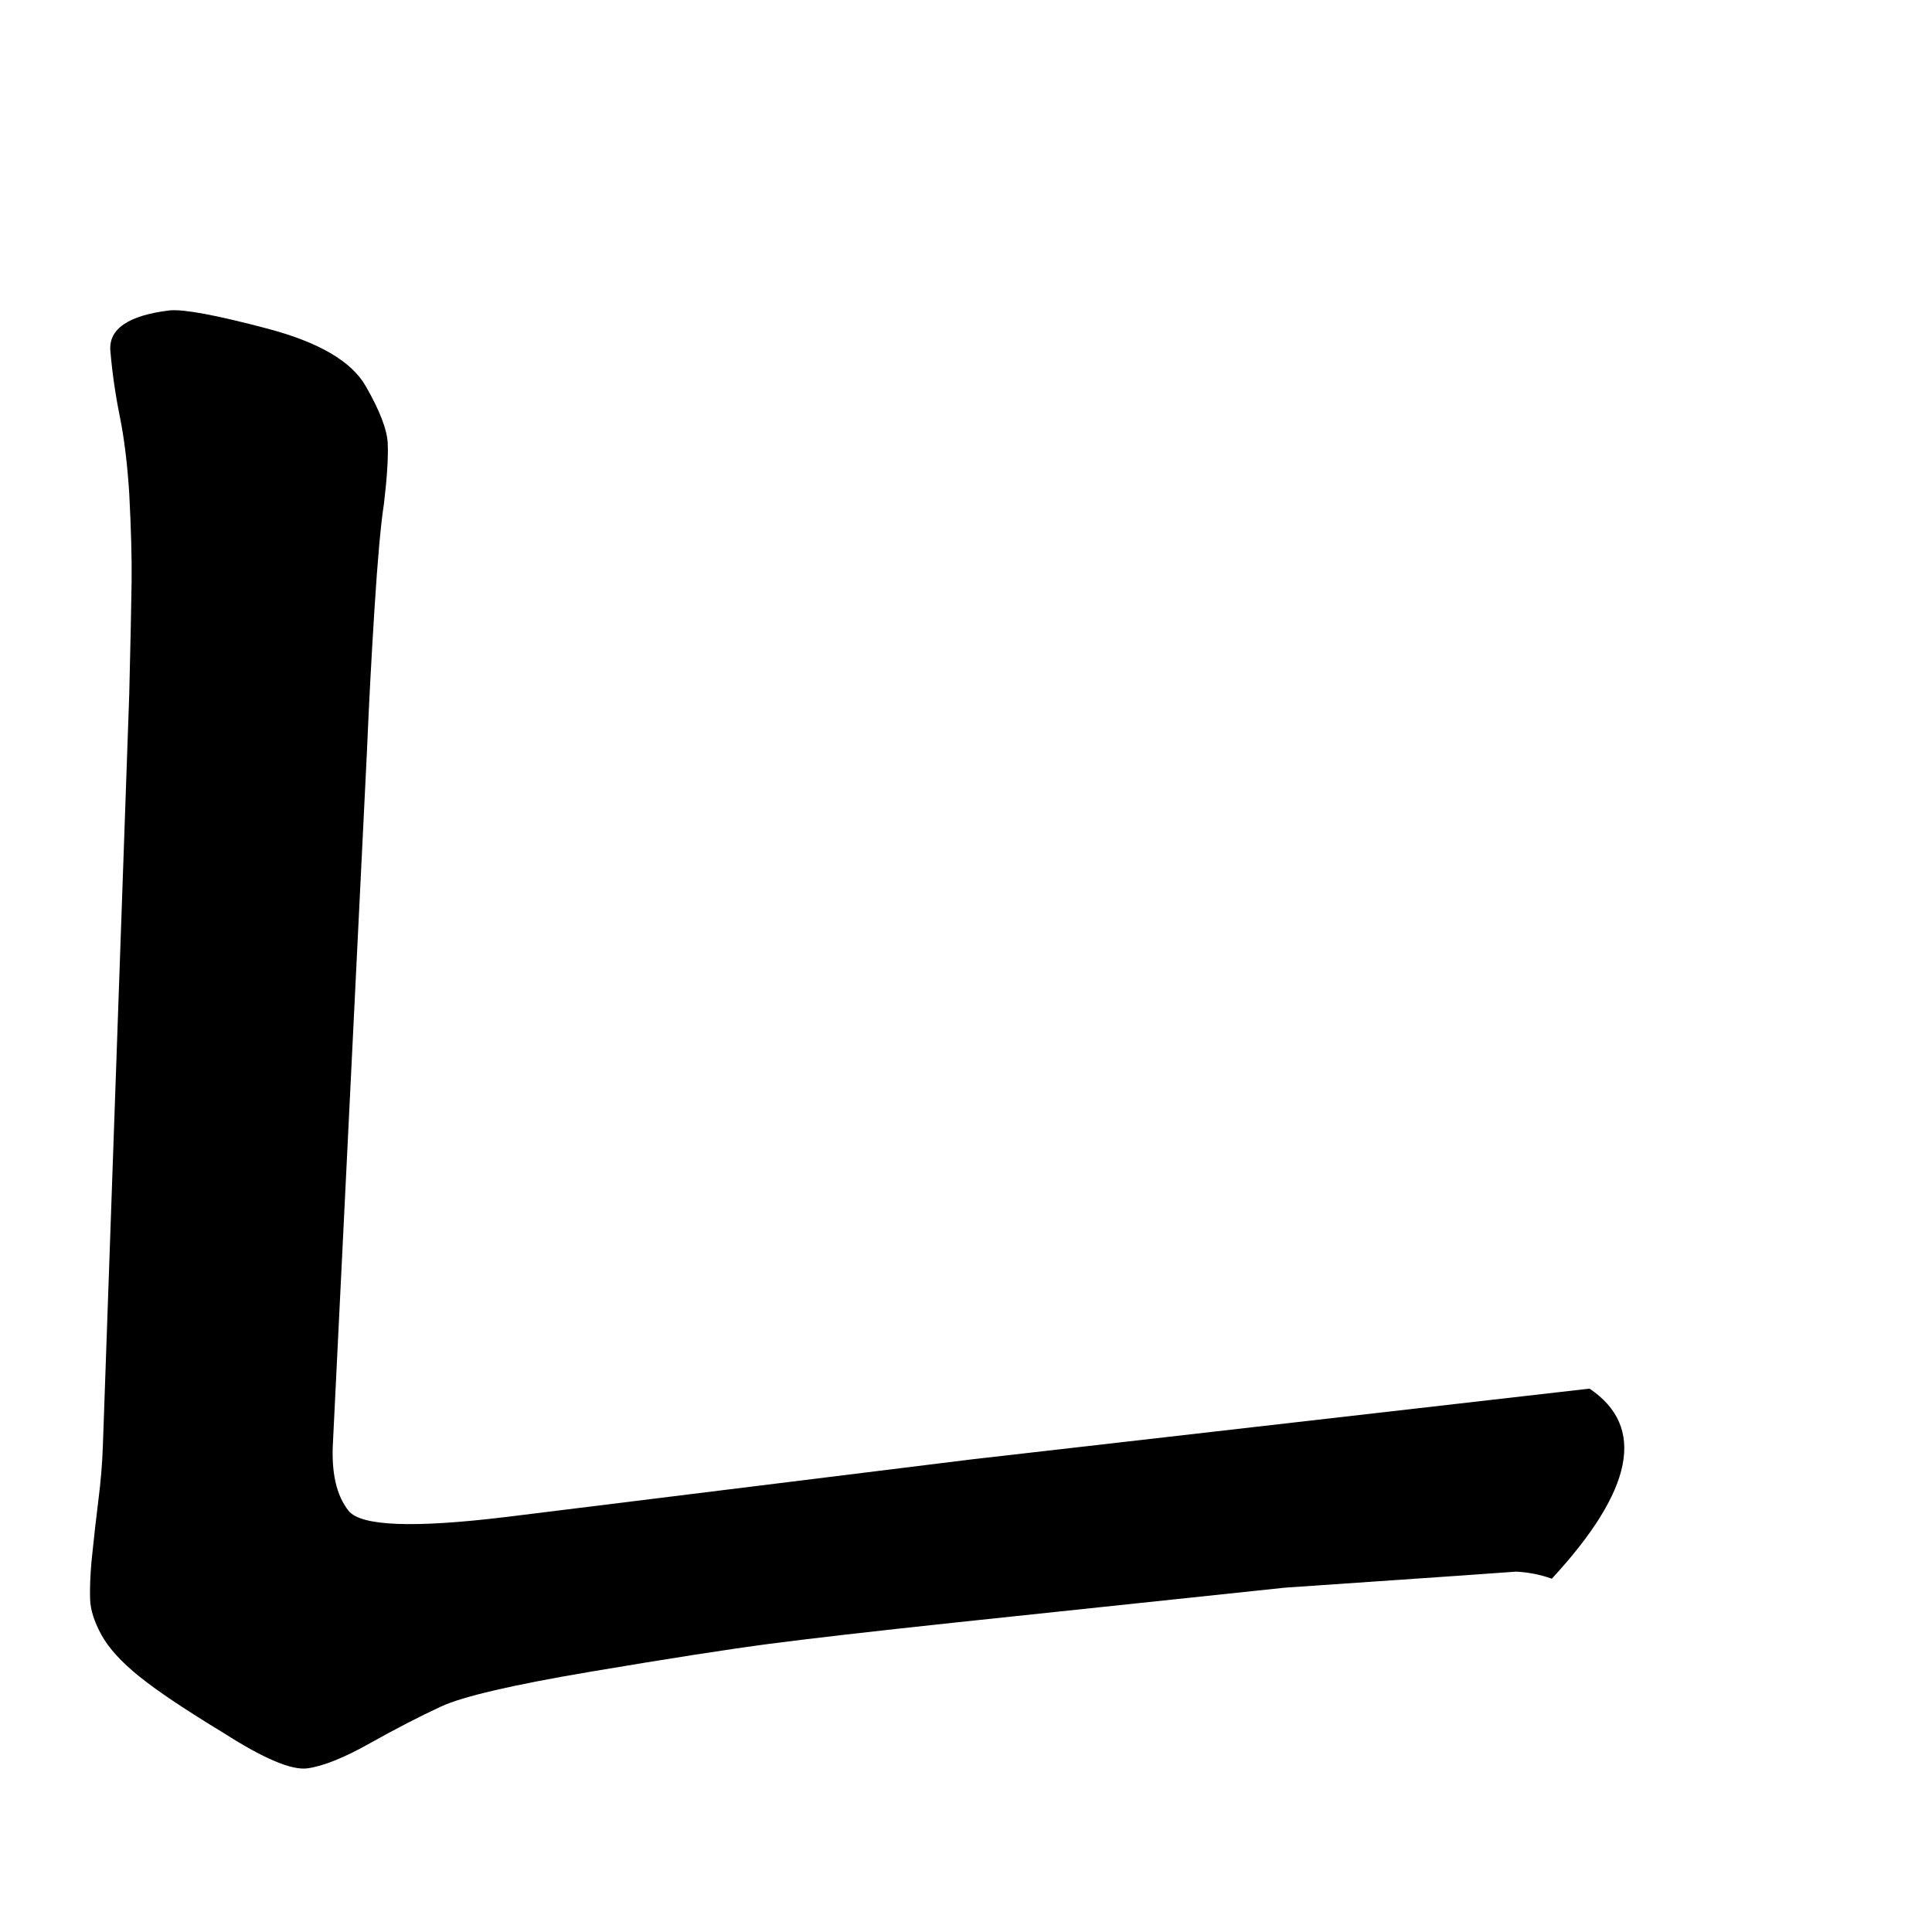
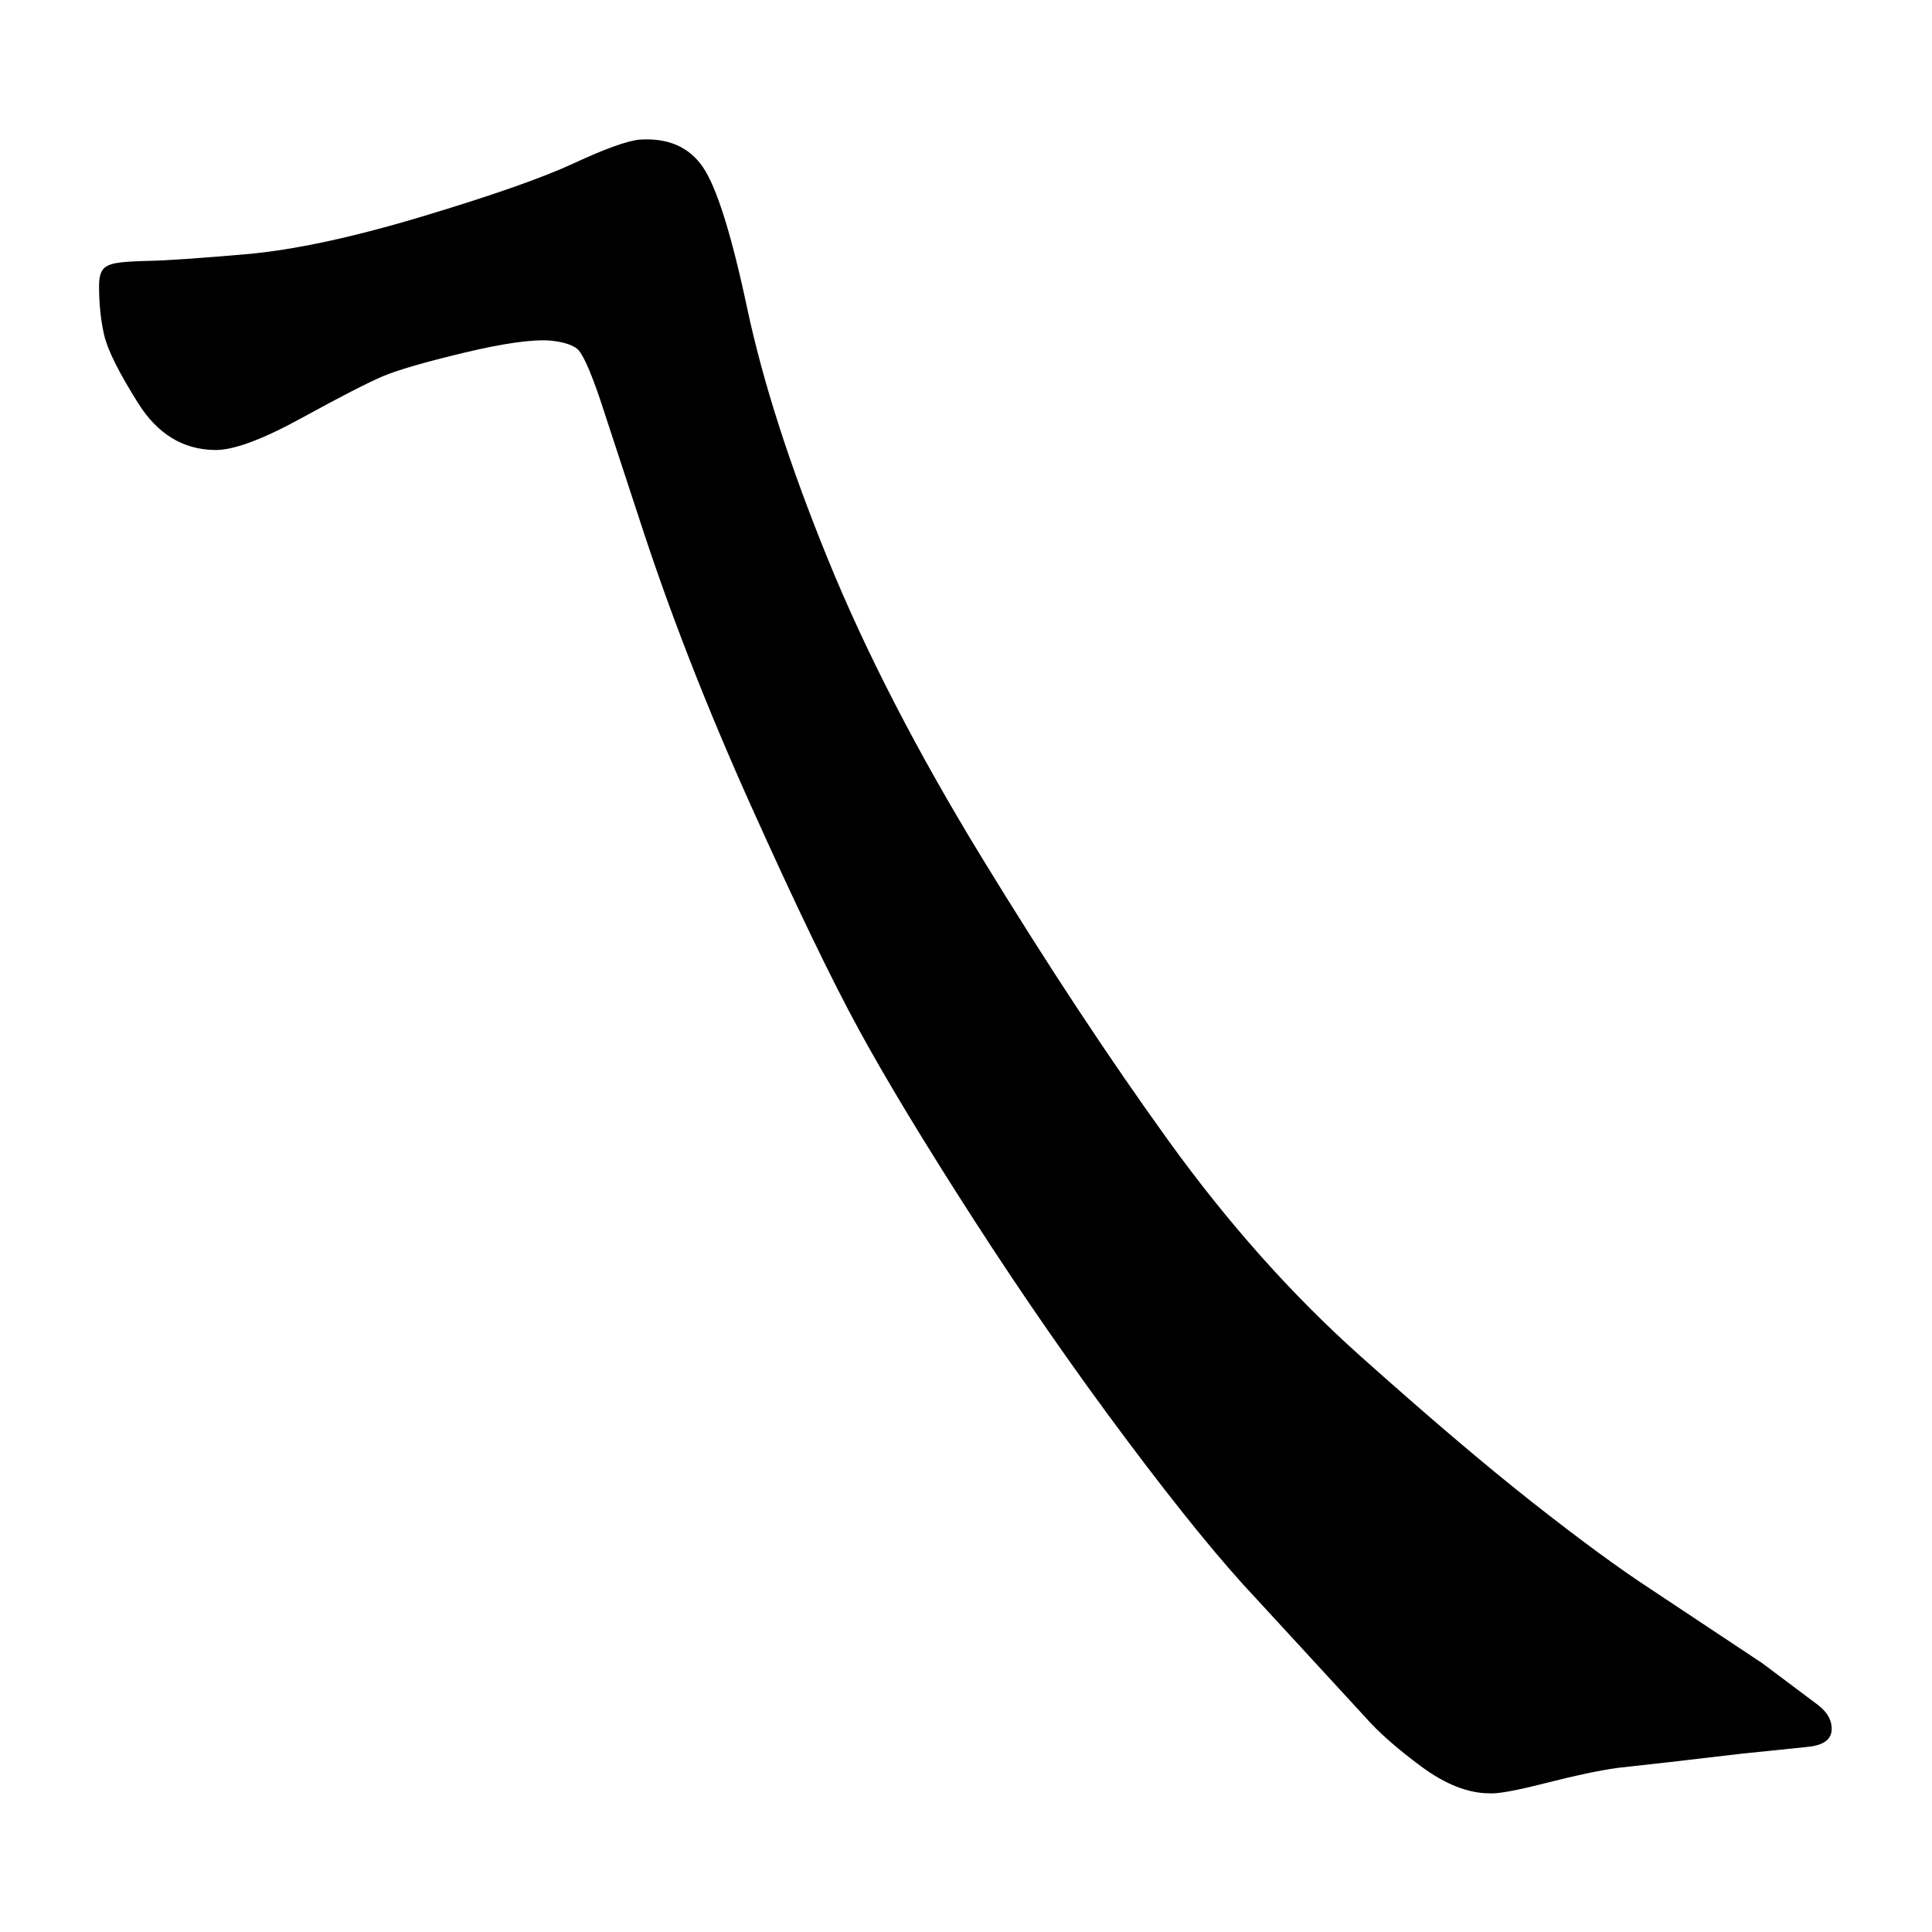
<svg xmlns="http://www.w3.org/2000/svg" width="2048" height="2048" viewBox="0 0 2048 2048" version="1.1">
  <g x="0" y="0">
    <g x="0" y="0">
-       <path d="M 1645 1673.5 Q 1627 1667, 1607 1666 L 1551 1670 L 1362 1683 L 1012 1720 Q 881 1734, 816 1742.5 Q 751 1751, 626.5 1772 Q 502 1793, 467.5 1809 Q 433 1825, 392 1848 Q 351 1871, 326 1874.5 Q 301 1878, 237 1837 Q 176 1800, 147.5 1777 Q 119 1754, 107.5 1733 Q 96 1712, 95.5 1695 Q 95 1678, 97 1655 Q 101 1616, 104.5 1588.5 Q 108 1561, 109 1534 L 137 736 Q 139 654, 139.5 617.5 Q 140 581, 137 523 Q 134 476, 127 441.5 Q 120 407, 117 372 Q 114 337, 180 329 Q 203 327, 284 348.5 Q 365 370, 387.5 409 Q 410 448, 411 470 Q 412 492, 407 534 Q 402 566, 397 645 Q 392 724, 389 796 L 353 1528 Q 350 1577, 369.5 1601.5 Q 389 1626, 537 1608 L 1030 1547 L 1685 1472 Q 1775 1532.75, 1645 1673.5 Z" fill="black" stroke-width="1" />
+       <path d="M 678 551 L 636 423 Q 620 376, 611.5 369.5 Q 603 363, 583 361 Q 554 359, 491.5 374 Q 429 389, 405.5 399 Q 382 409, 319 443.5 Q 256 478, 227 477 Q 177 476, 146.5 427.5 Q 116 379, 110.5 355.5 Q 105 332, 105 303 Q 105 292, 108.5 286.5 Q 112 281, 122.5 279 Q 133 277, 159 276.5 Q 185 276, 260.5 269.5 Q 336 263, 447.5 229.5 Q 559 196, 608.5 173 Q 658 150, 678 148 Q 723 145, 745 177 Q 767 209, 792 326.5 Q 817 444, 877.5 592.5 Q 938 741, 1041 909.5 Q 1144 1078, 1238.5 1209 Q 1333 1340, 1441.5 1437 Q 1550 1534, 1625 1593 Q 1700 1652, 1749 1684 L 1868 1763 L 1928 1808 Q 1943 1820, 1941.5 1835 Q 1940 1850, 1914 1852 L 1846 1859 L 1769 1868 L 1715 1874 Q 1686 1878, 1639 1890 Q 1592 1902, 1579 1901 Q 1545 1901, 1506.5 1872.5 Q 1468 1844, 1447 1820 L 1332 1695 Q 1278 1638, 1194.5 1526.5 Q 1111 1415, 1033 1294 Q 955 1173, 911 1092.5 Q 867 1012, 796 854 Q 725 696, 678 551 Z" fill="black" stroke-width="1" />
    </g>
  </g>
</svg>
